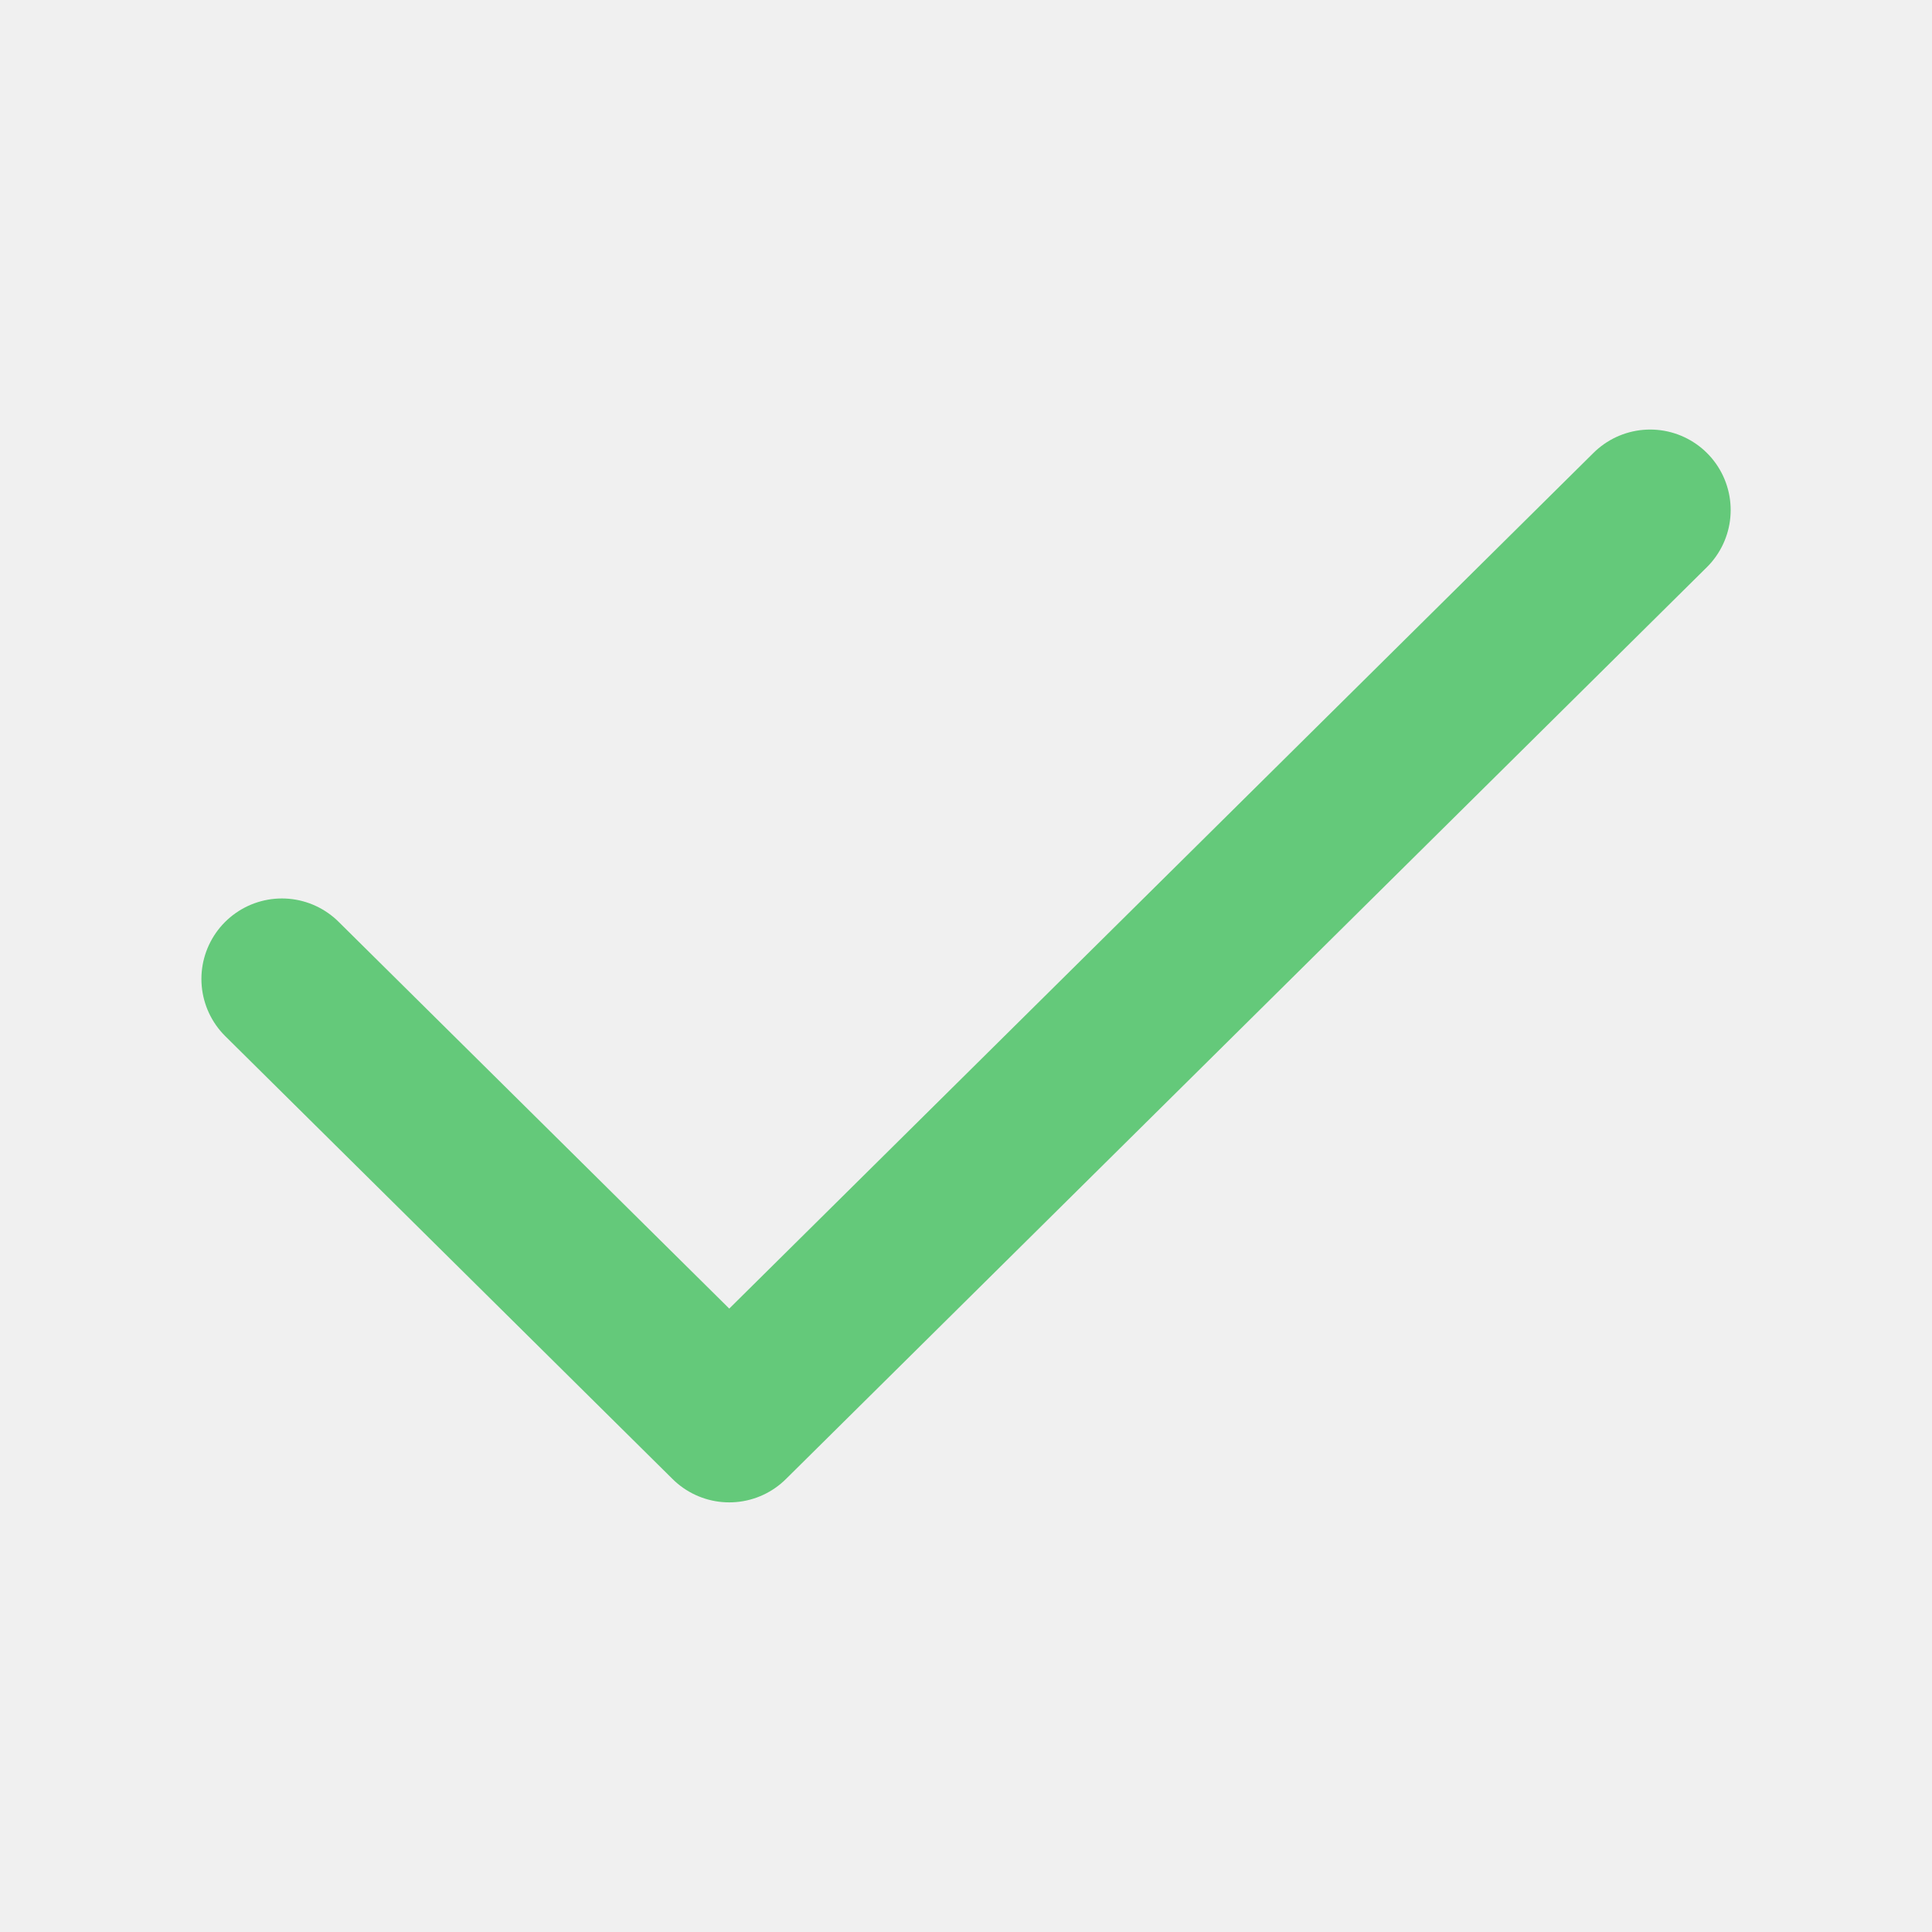
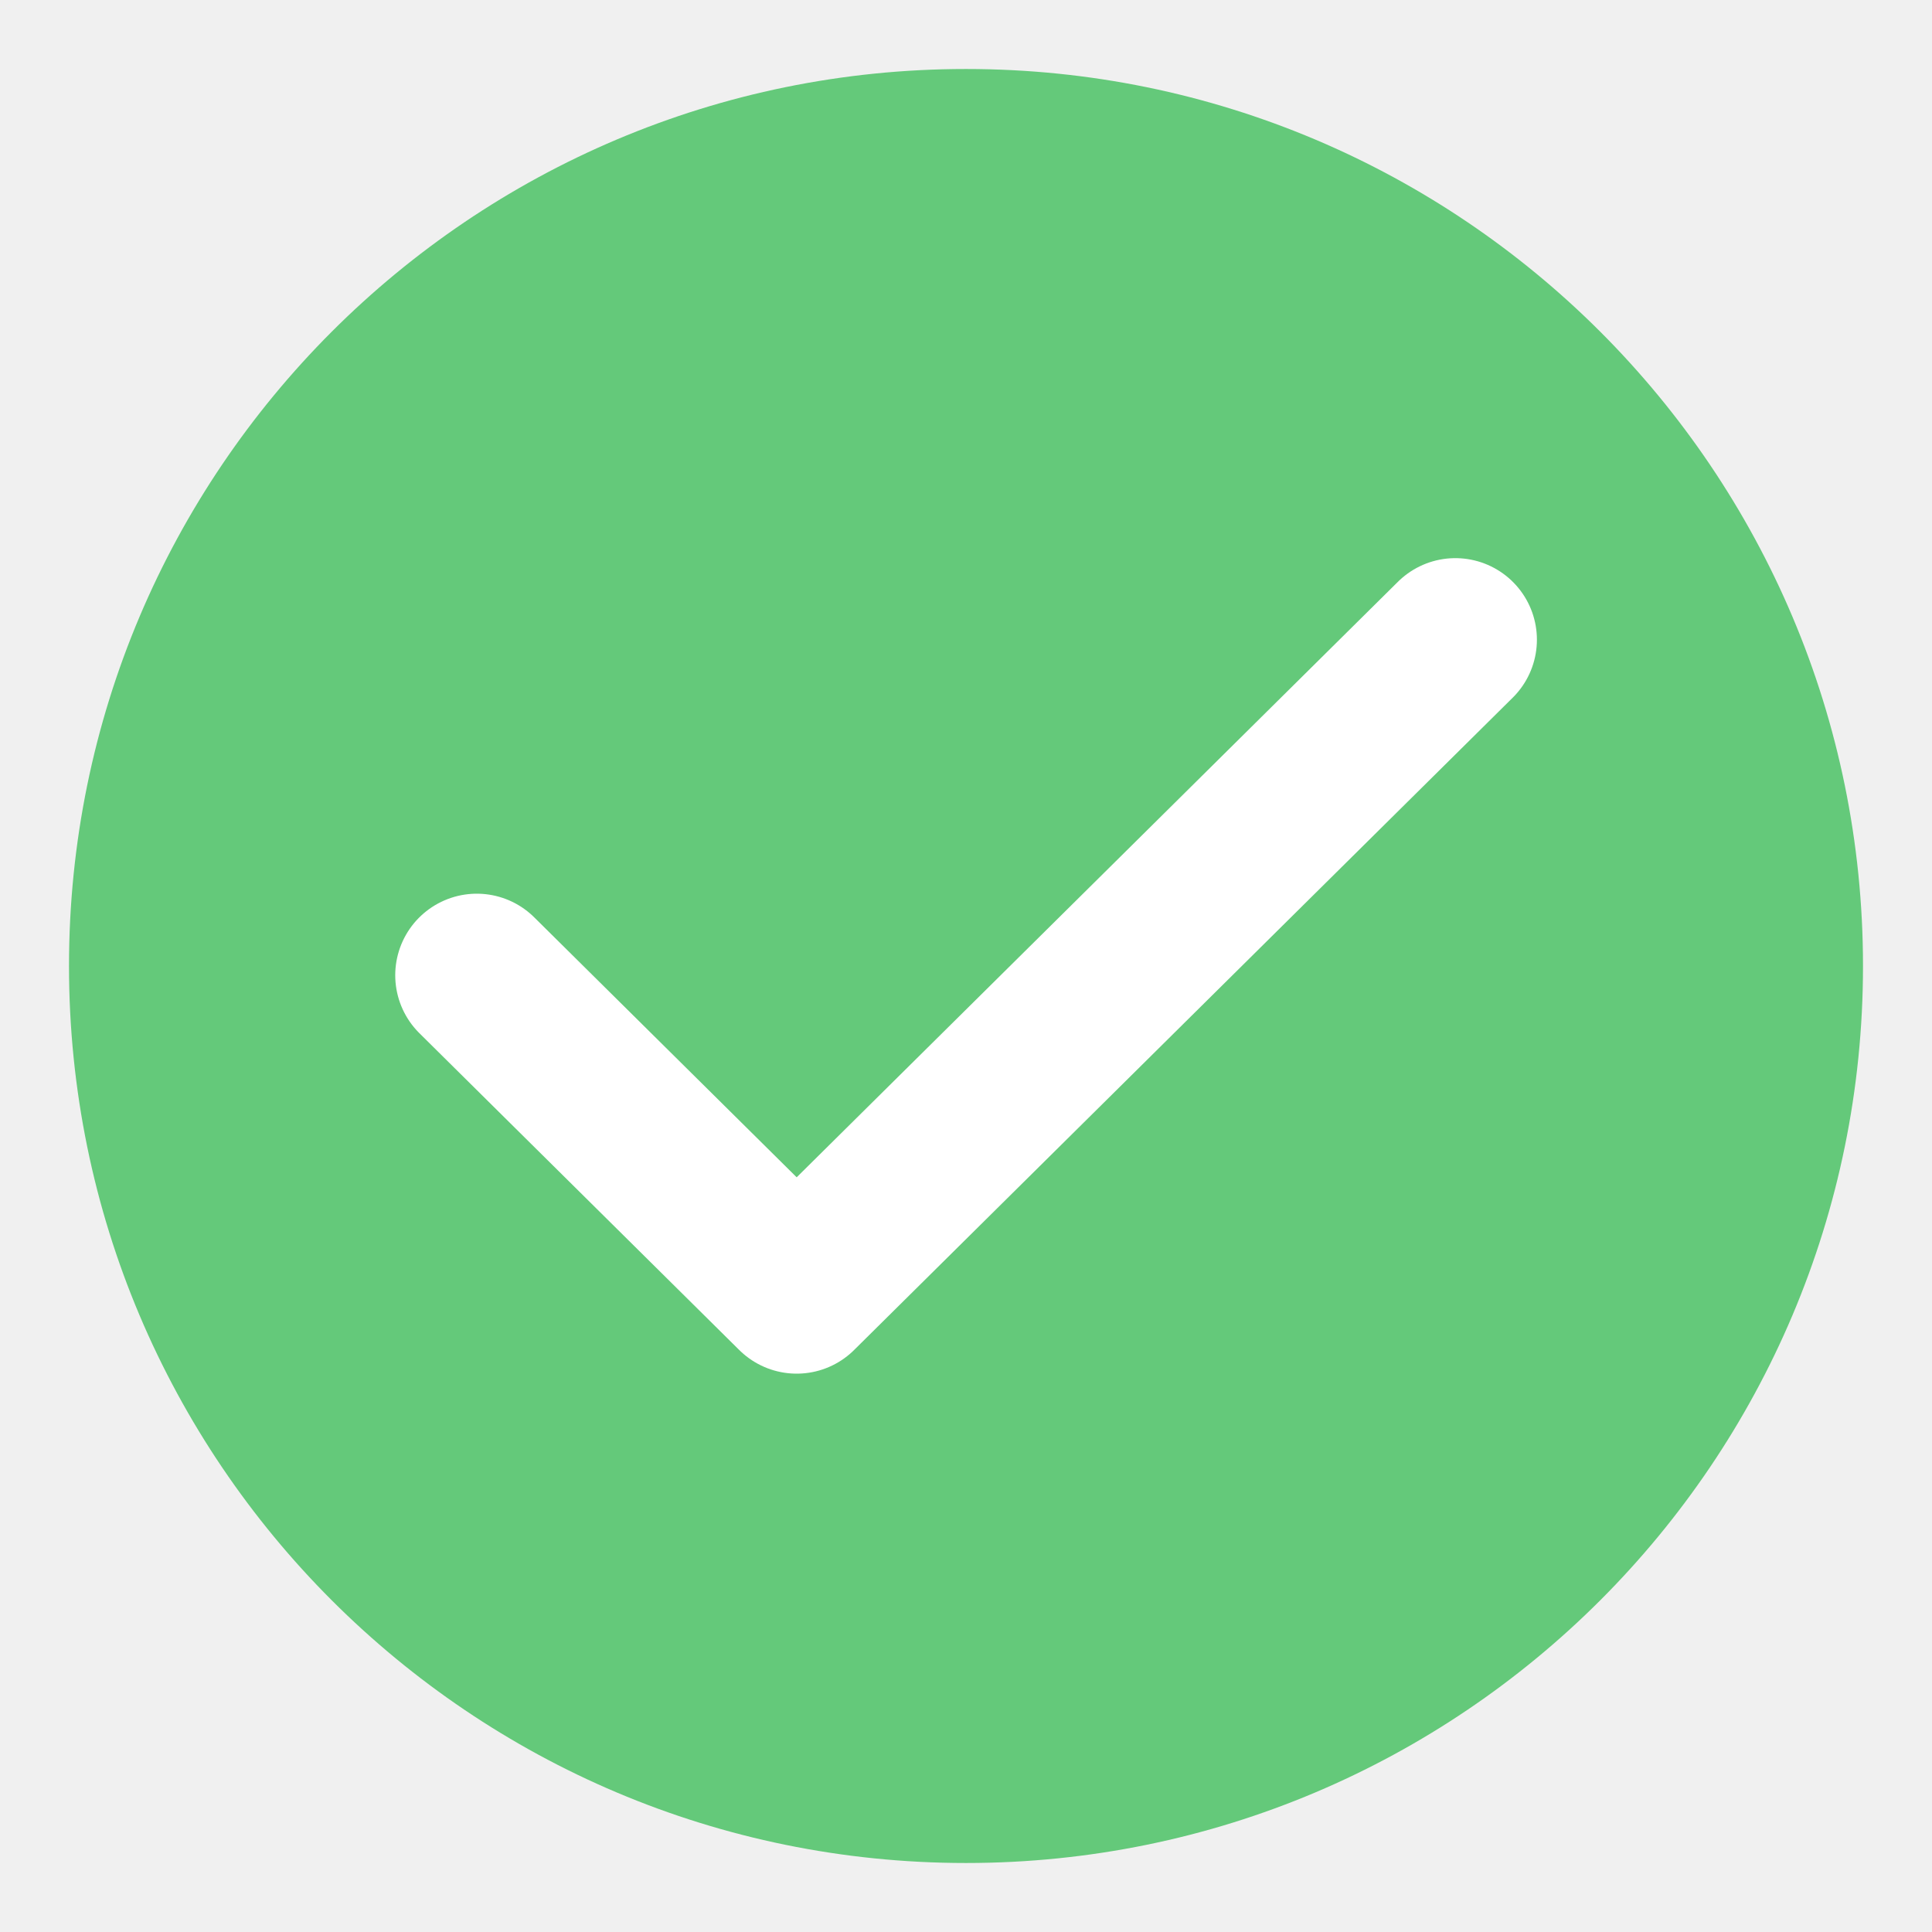
- <svg xmlns="http://www.w3.org/2000/svg" width="24" height="24" viewBox="0 0 24 24" fill="none">
-   <path d="M3.502 12.161L9.059 17.663L20.499 6.336" stroke="#64C97A" stroke-width="2" stroke-linecap="round" stroke-linejoin="round" />
+ <svg xmlns="http://www.w3.org/2000/svg" width="28" height="28" viewBox="0 0 28 28" fill="none">
+   <circle cx="14" cy="14" r="13" fill="#64C97A" />
+   <path d="M6.91 14.134L11.546 18.726L21.092 9.271" stroke="white" stroke-width="2.364" stroke-linecap="round" stroke-linejoin="round" />
</svg>
